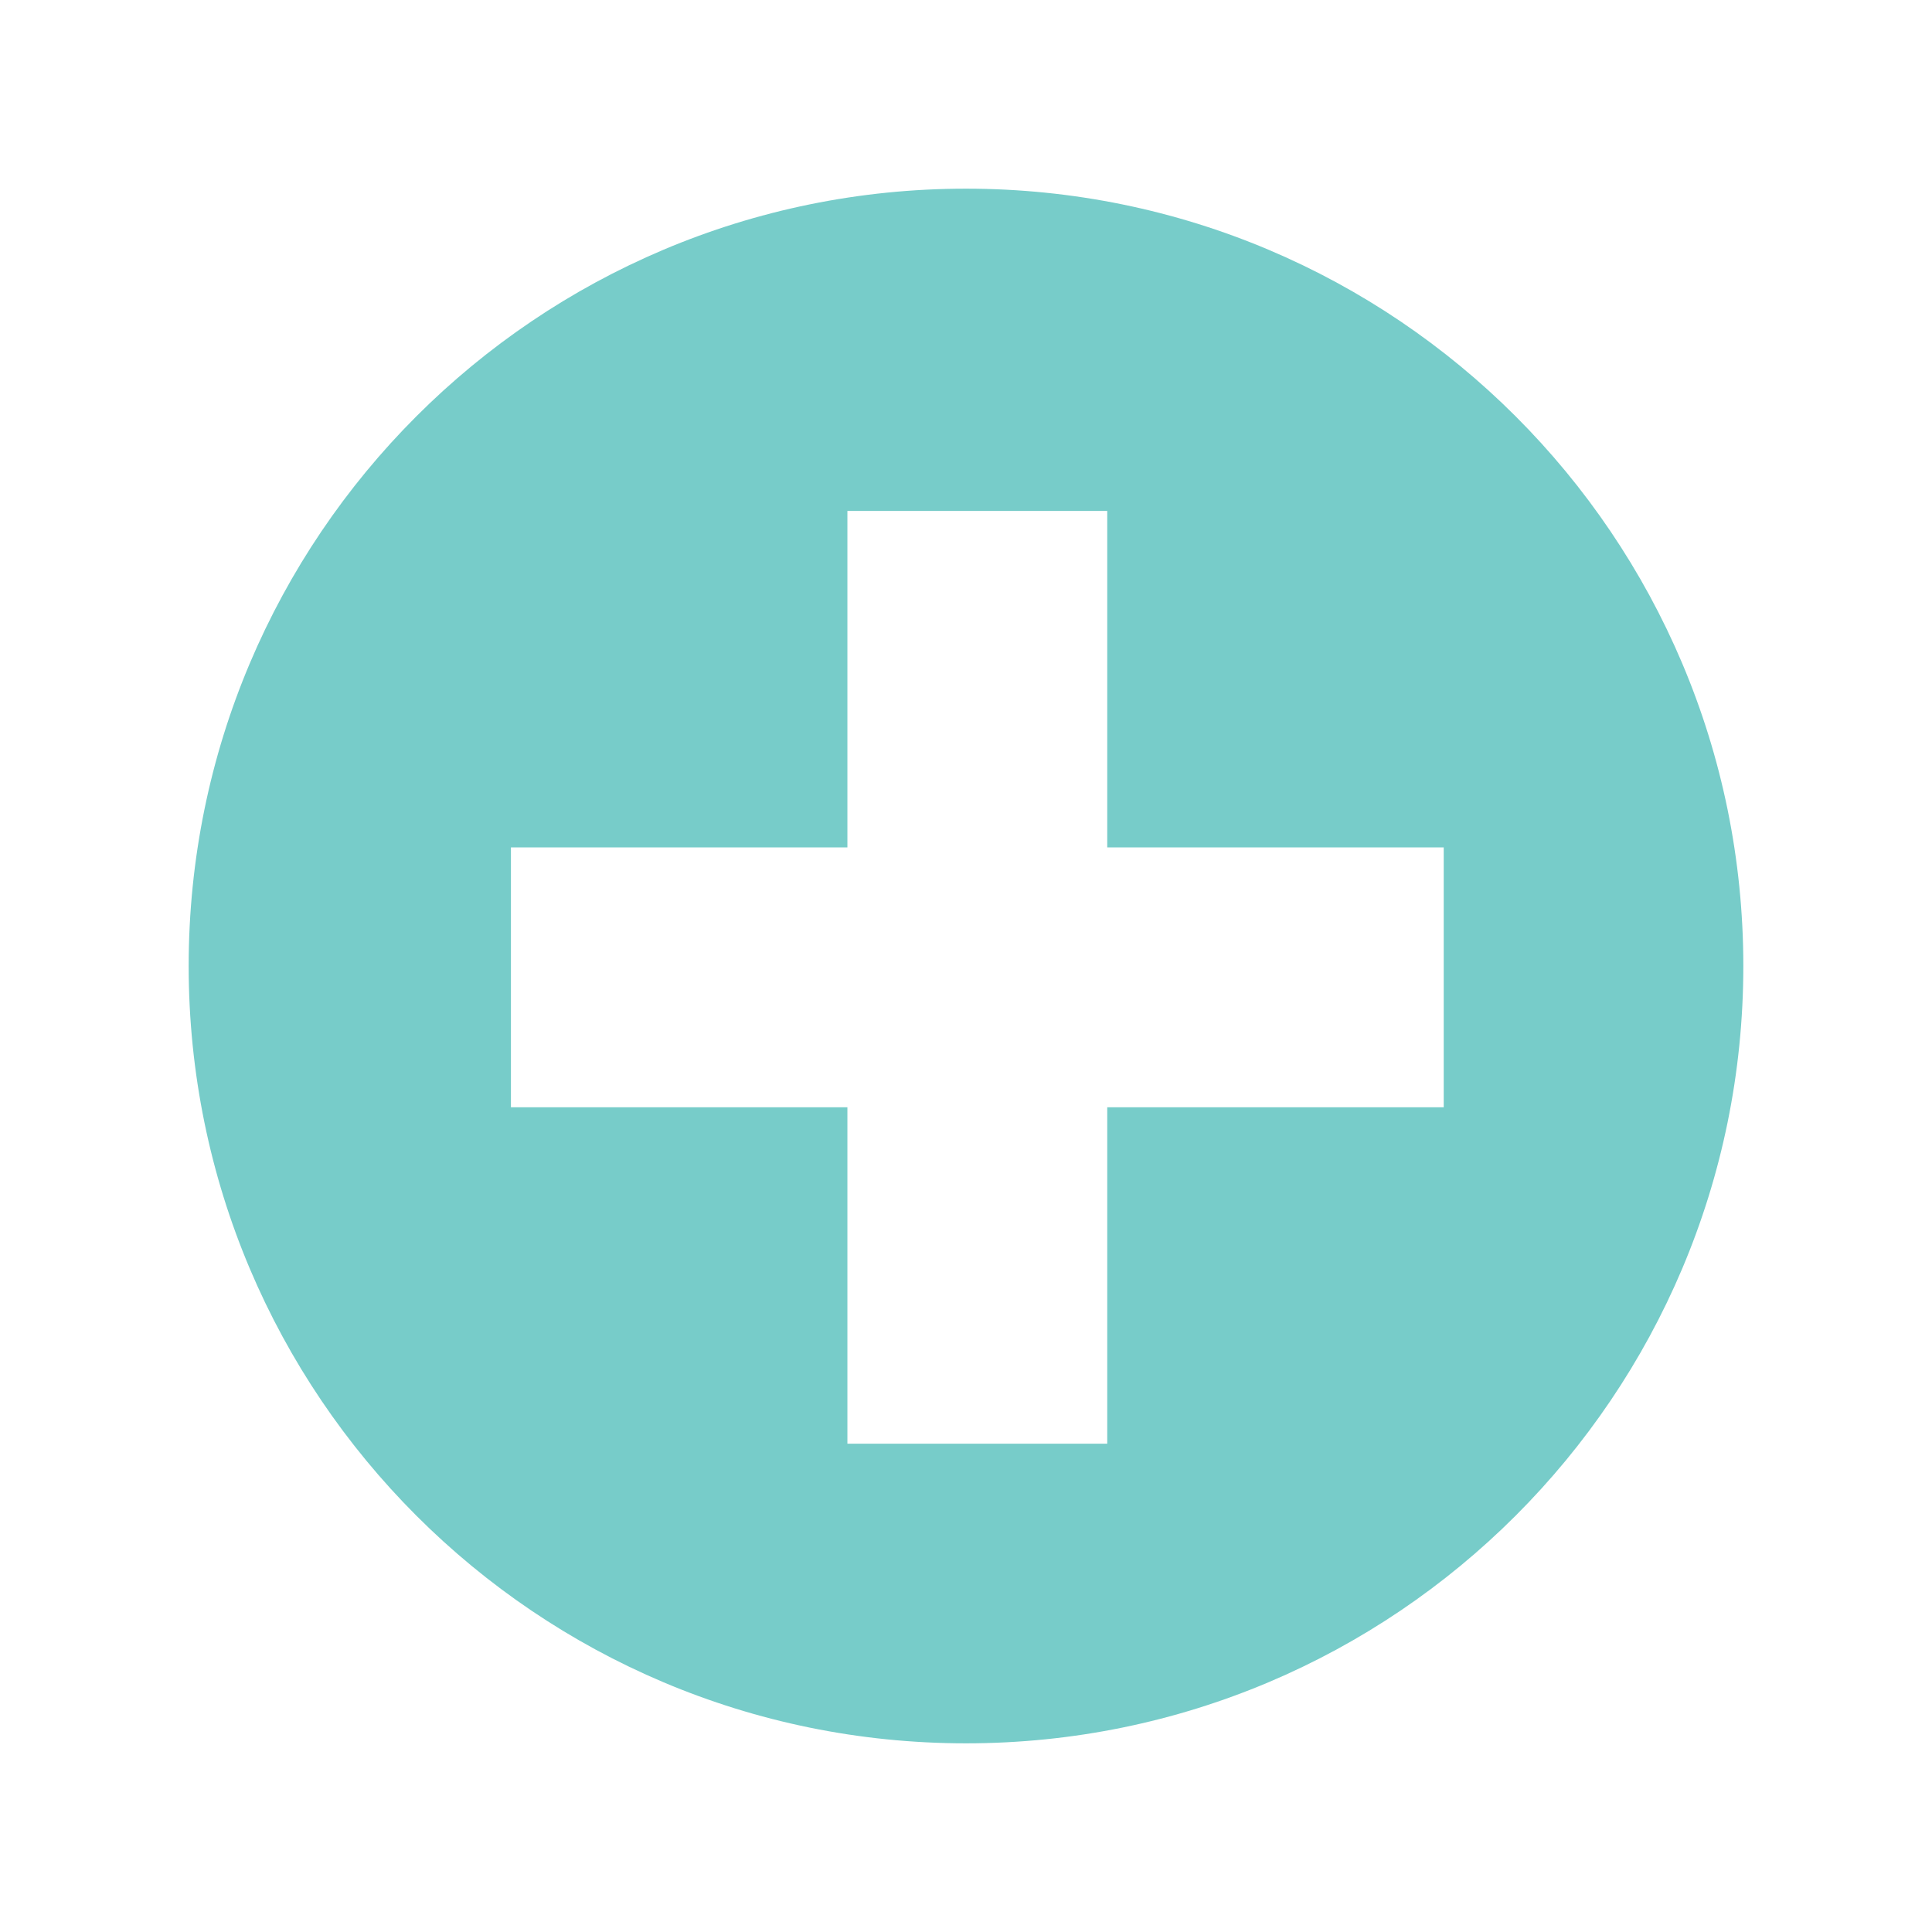
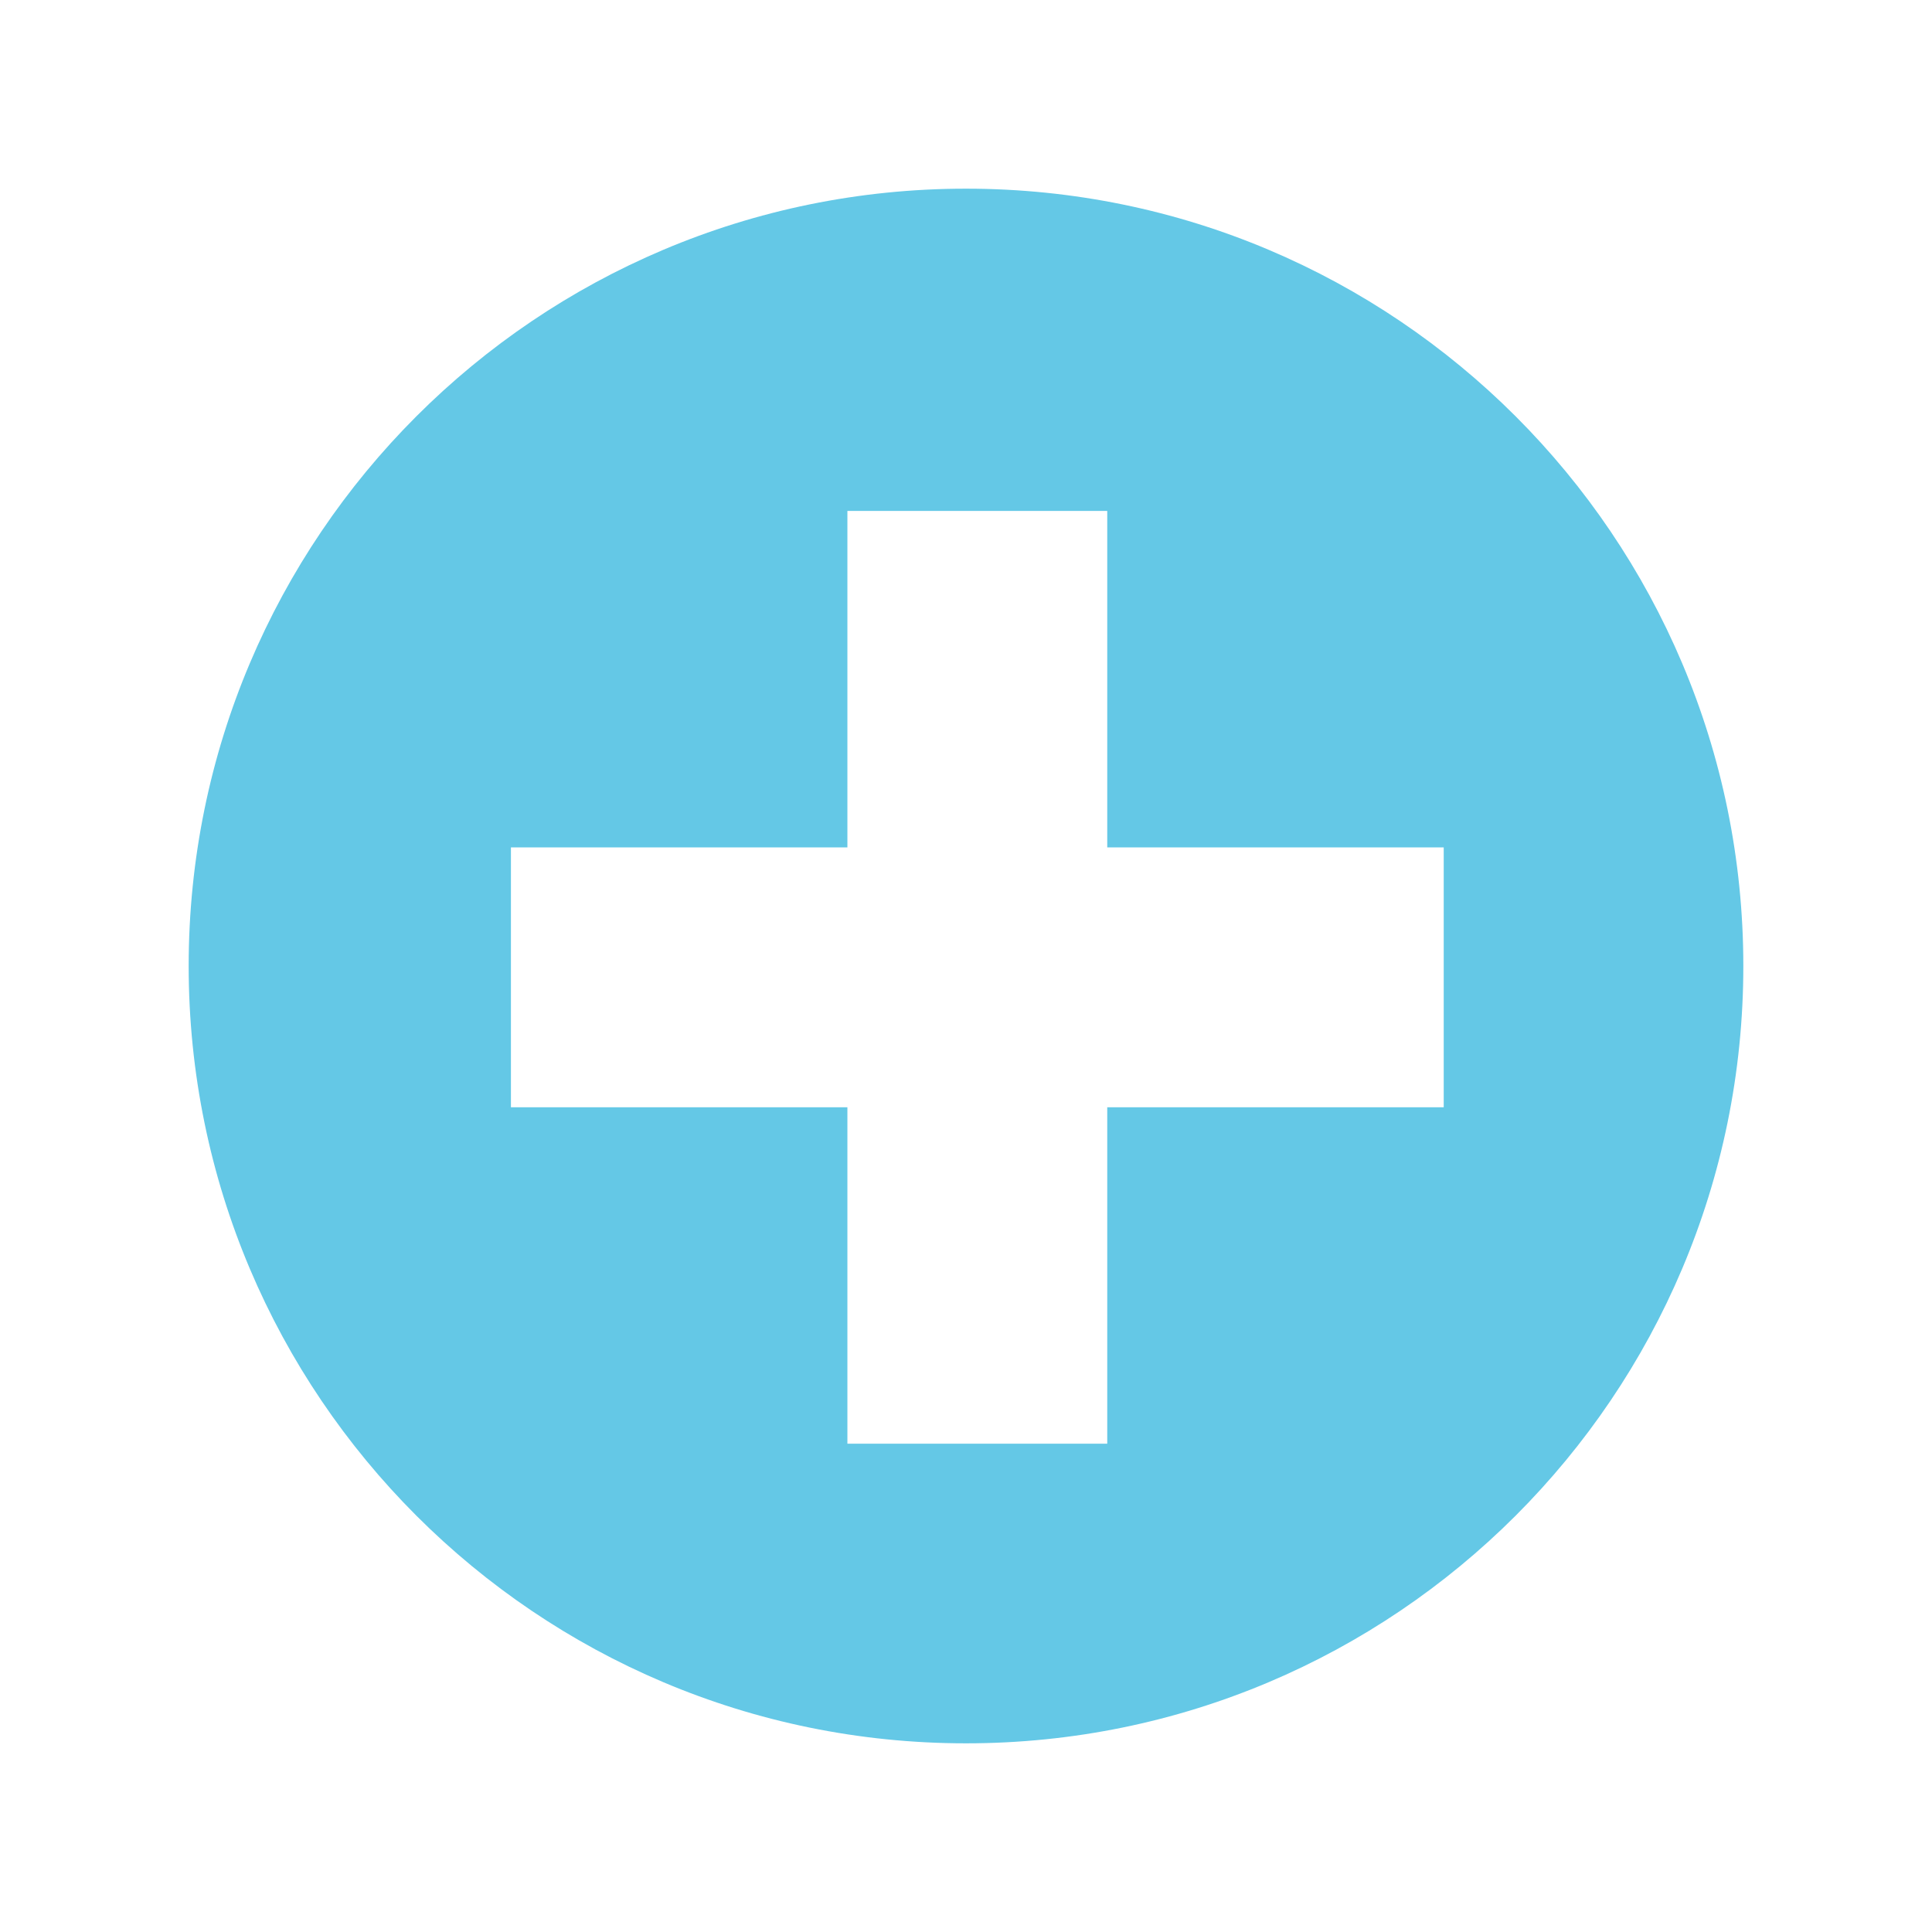
<svg xmlns="http://www.w3.org/2000/svg" version="1.1" x="0px" y="0px" width="20px" height="20px" viewBox="0 0 512 512" enable-background="new 0 0 512 512" xml:space="preserve">
-   <path id="plus-4-icon" fill="#77CCC9" d="M256,50C142.229,50,50,142.229,50,256s92.229,206,206,206s206-92.229,206-206S369.771,50,256,50z       M382.601,293.432h-89.17V382.6h-68.861v-89.168h-89.17v-68.862h89.17V135.4h68.861v89.169h89.17V293.432z" />
+   <path id="plus-4-icon" fill="#64C8E6" d="M256,50C142.229,50,50,142.229,50,256s92.229,206,206,206s206-92.229,206-206S369.771,50,256,50z       M382.601,293.432h-89.17V382.6h-68.861v-89.168h-89.17v-68.862h89.17V135.4h68.861v89.169h89.17V293.432z" />
</svg>
